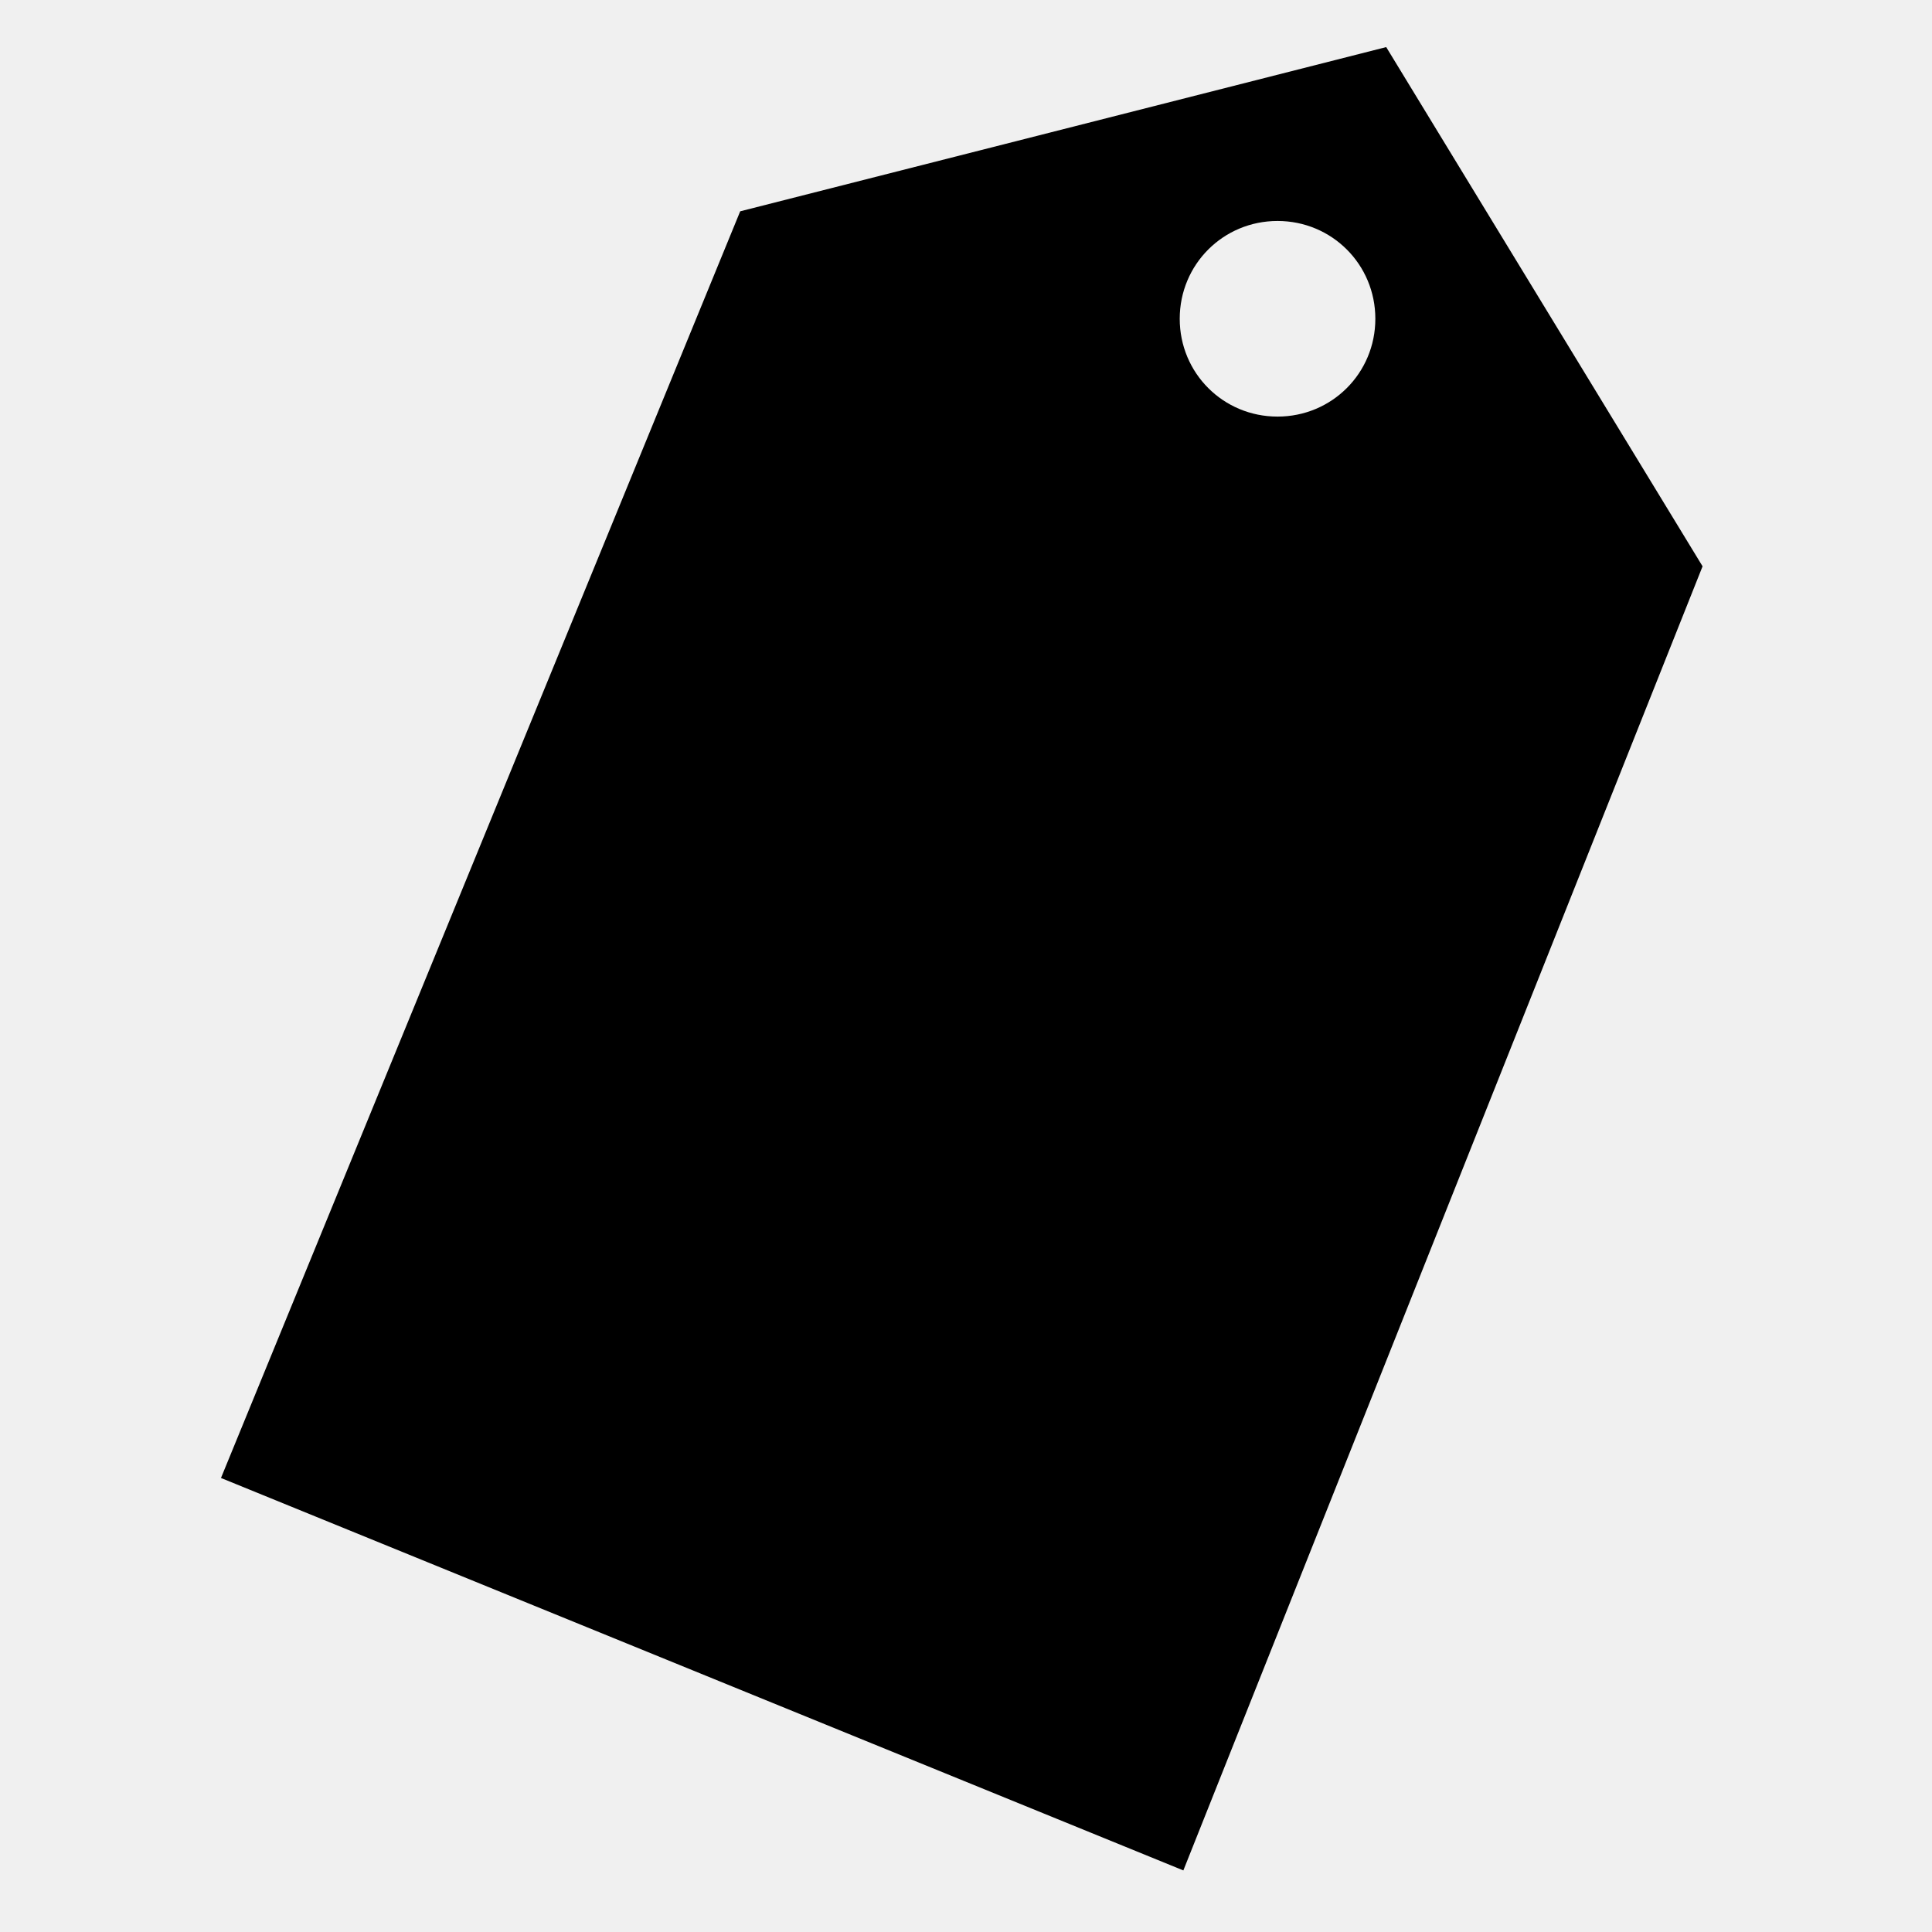
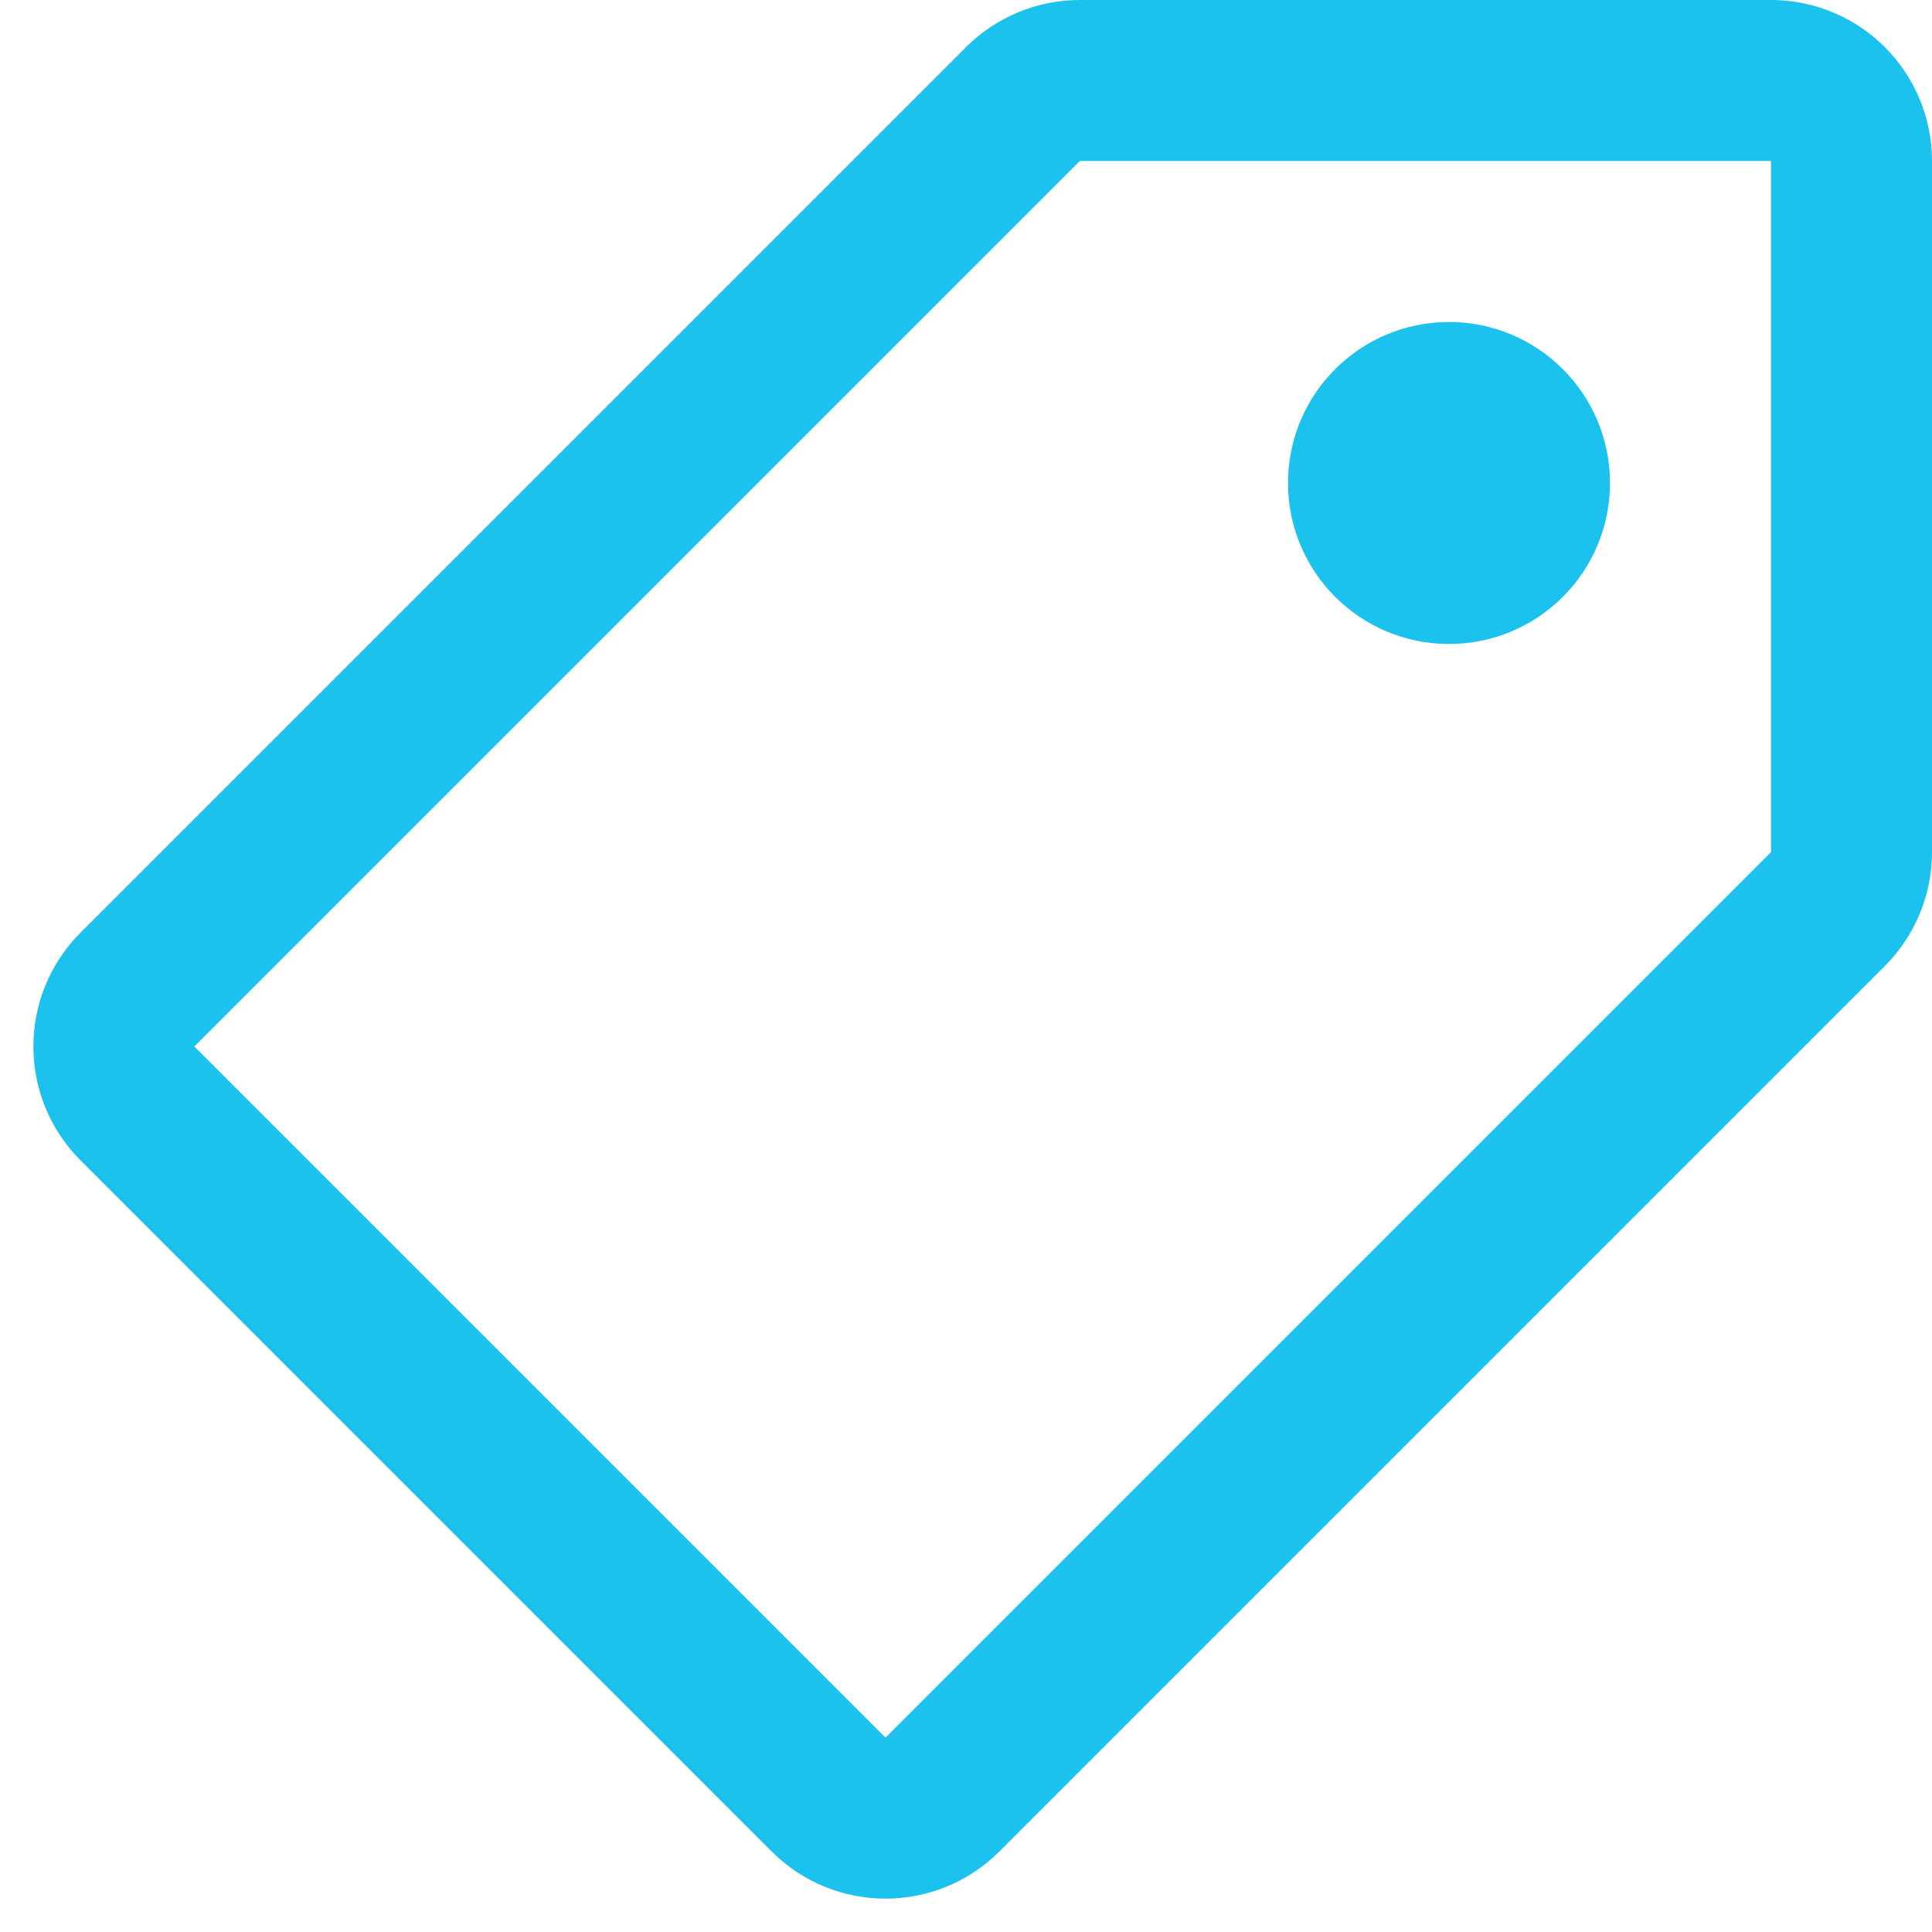
- <svg viewBox="0 0 160 160">
-   <path class="st0" d="M18.3,122.4L98,154.9l43-108l-26.2-43L61.3,17.5L18.3,122.4z M97.7,26.4c0-4.5,3.6-8.1,8.1-8.1 c4.5,0,8.1,3.6,8.1,8.1c0,4.5-3.6,8.1-8.1,8.1C101.3,34.5,97.7,30.9,97.7,26.4z" />
+ <svg xmlns="http://www.w3.org/2000/svg" width="24" height="24" viewBox="0 0 24 24" fill="none">
+   <rect width="24" height="24" fill="white" />
+   <path d="M10.293 22.293L1.707 13.707C1.317 13.317 1.317 12.683 1.707 12.293L12.707 1.293C12.895 1.105 13.149 1 13.415 1L22 1C22.553 1 23 1.448 23 2V10.586C23 10.851 22.895 11.105 22.707 11.293L11.707 22.293C11.317 22.683 10.684 22.683 10.293 22.293Z" stroke="#1BC2EE" stroke-width="2" stroke-linejoin="round" />
+   <circle cx="18" cy="6" r="2" fill="#1BC2EE" />
</svg>
